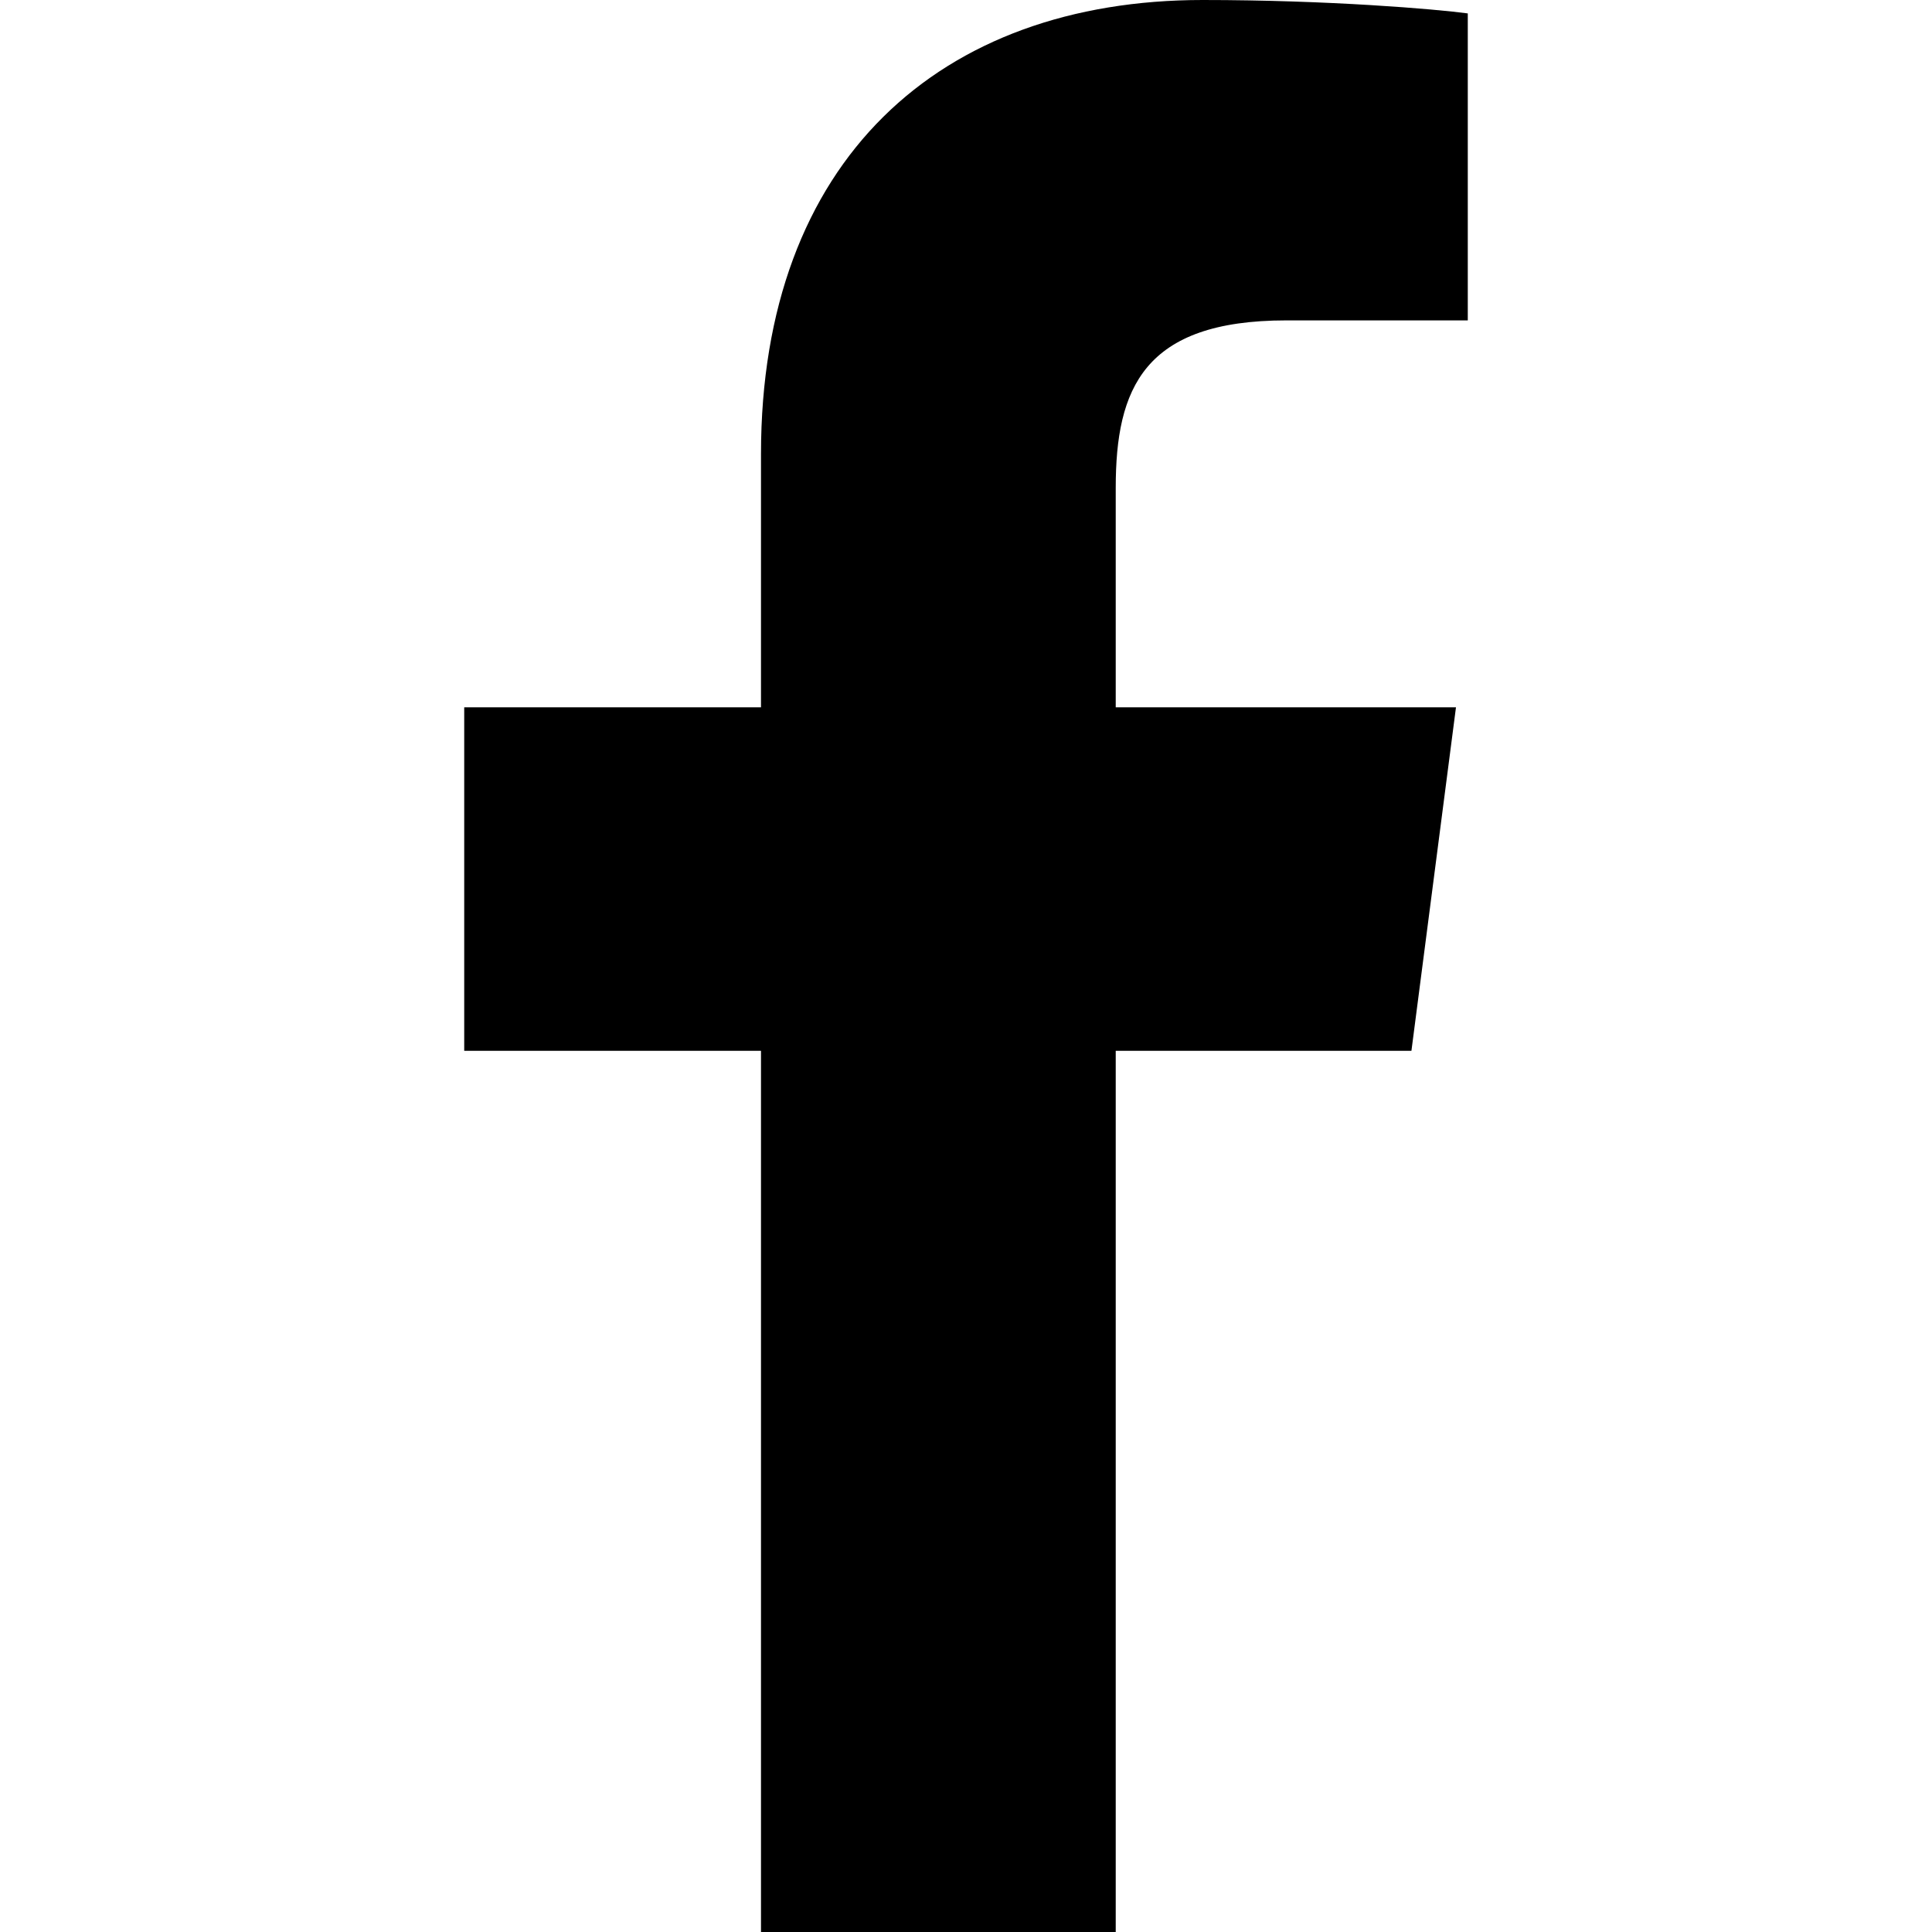
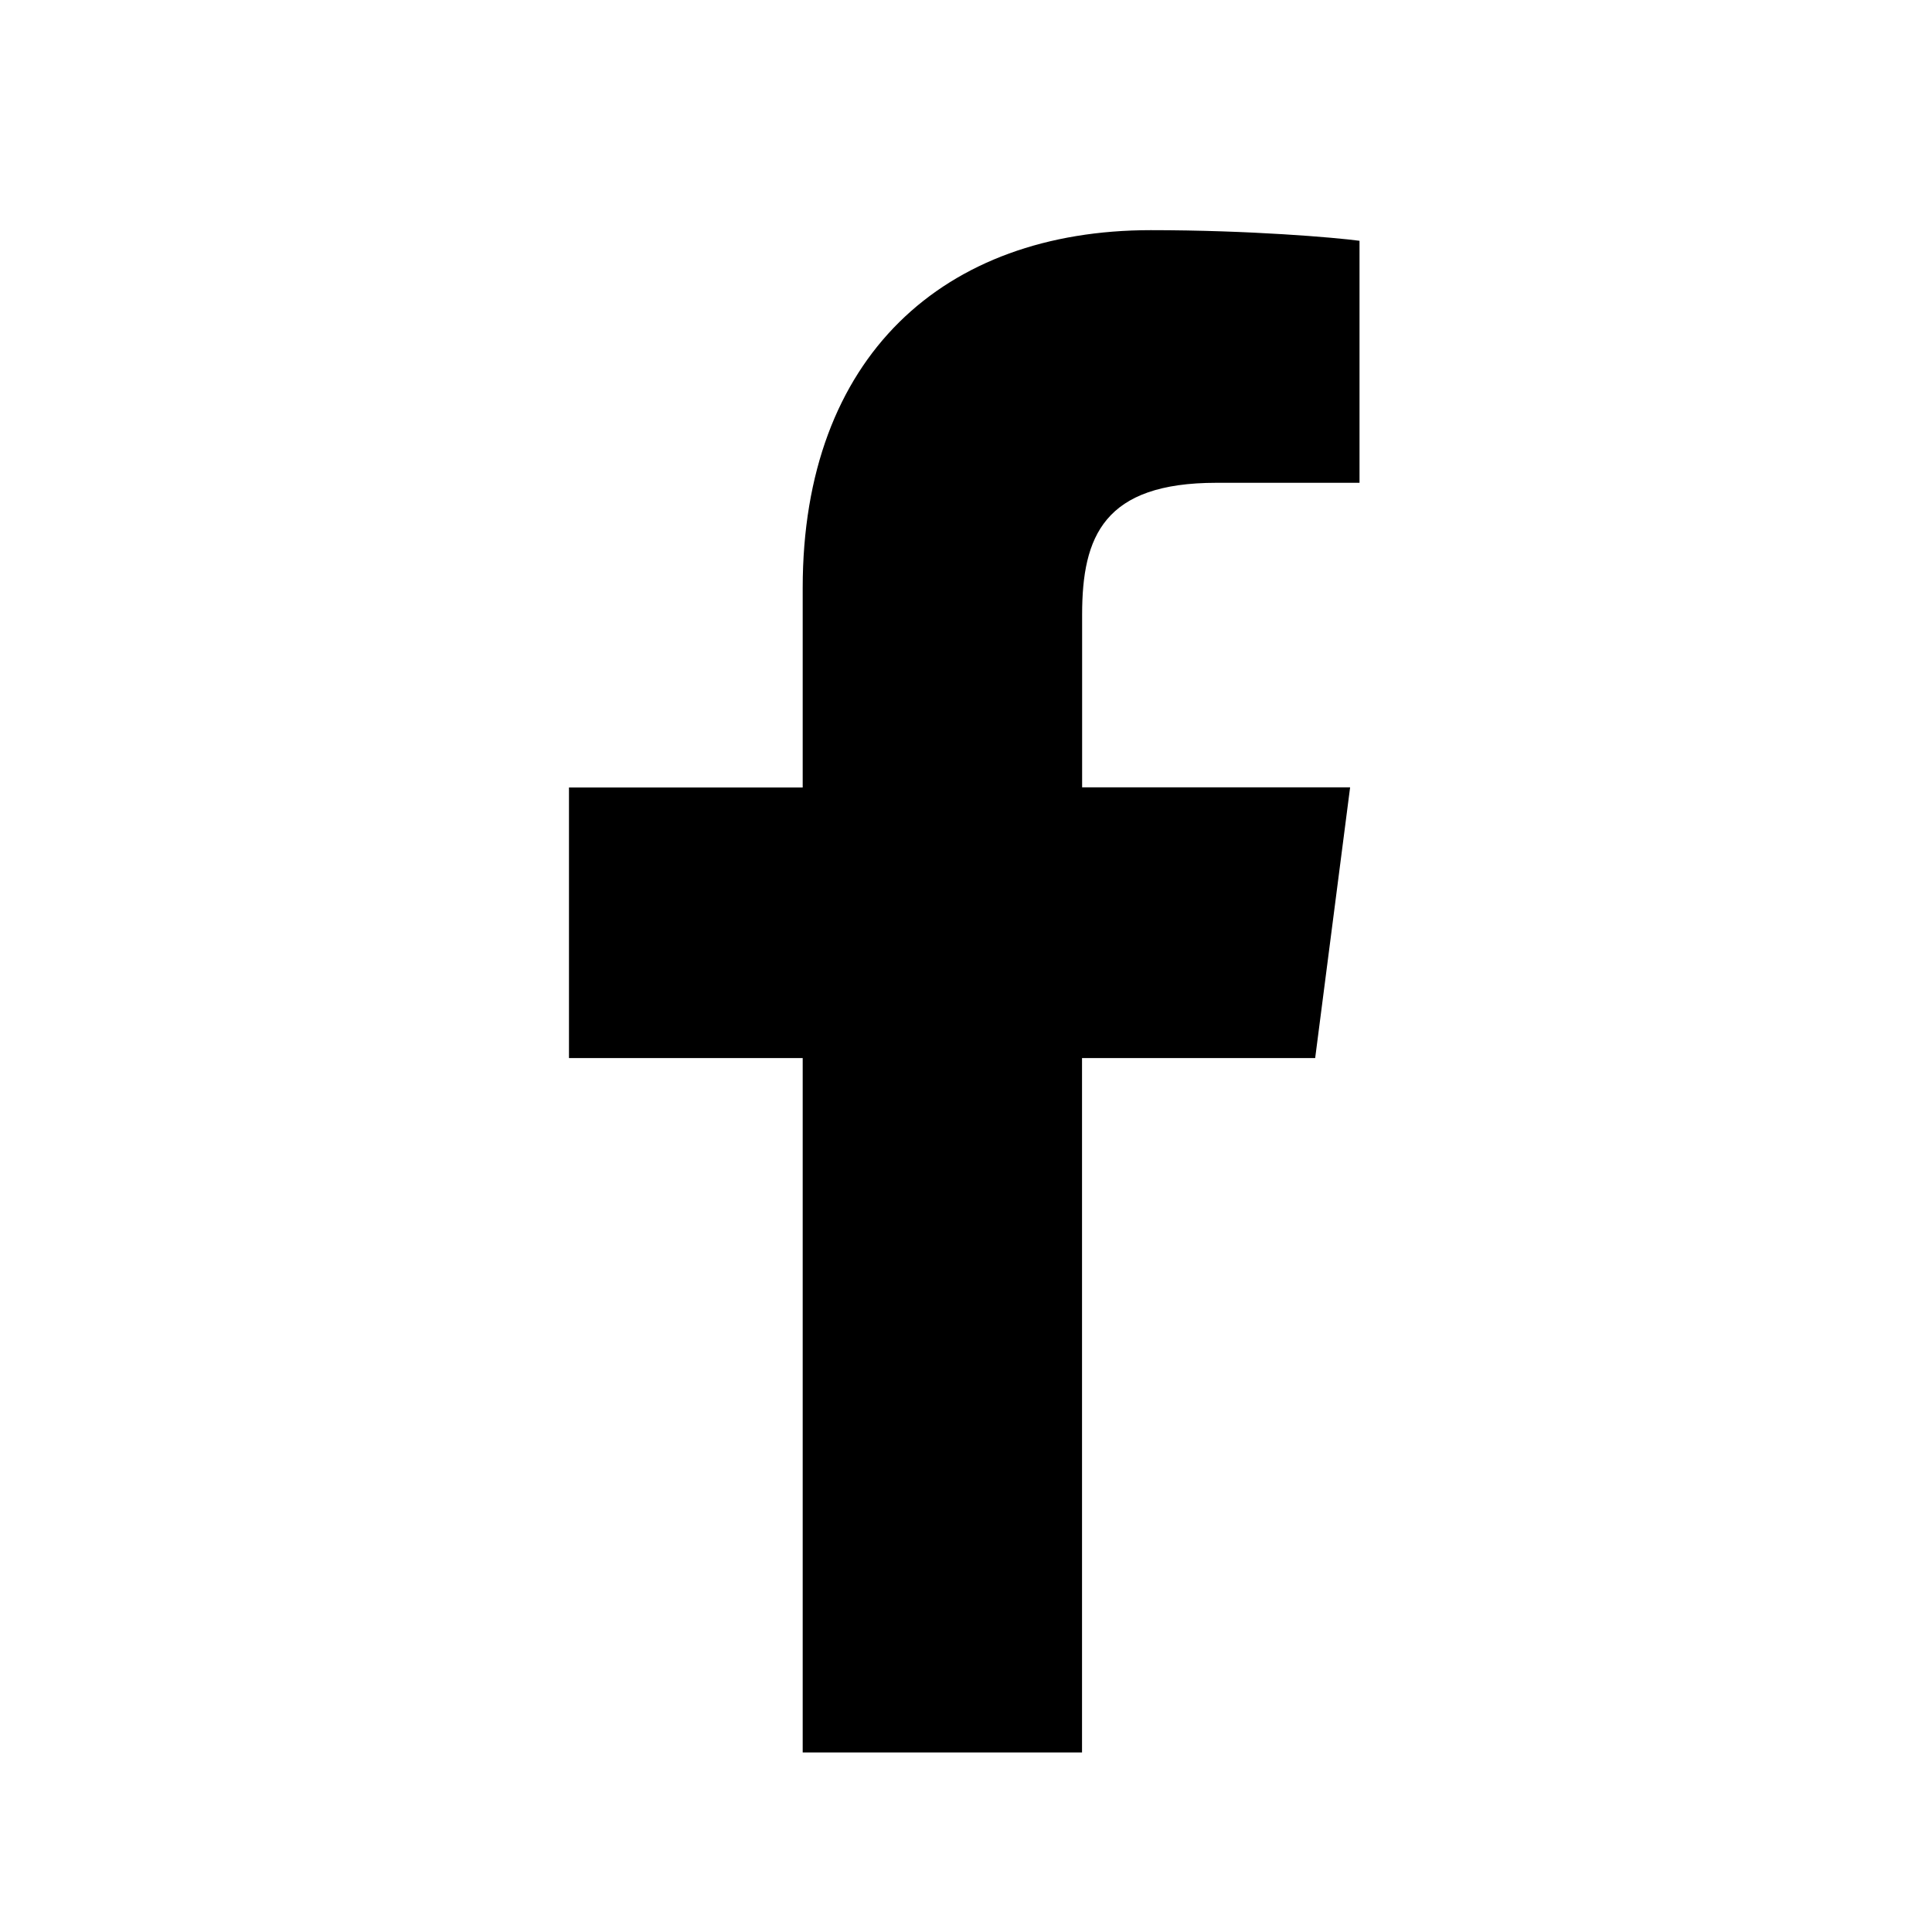
- <svg xmlns="http://www.w3.org/2000/svg" id="Layer_1" width="36" height="36" viewBox="0 0 36 36">
-   <path d="M26.3,19.58l.83-6.4h-6.34v-4.09c0-1.85,.52-3.12,3.18-3.12h3.38V.25c-.59-.08-2.59-.25-4.94-.25-4.89,0-8.23,2.98-8.23,8.46v4.72h-5.53v6.4h5.53v16.42h6.61V19.58h5.51Z" />
+ <svg xmlns="http://www.w3.org/2000/svg" version="1.1" viewBox="0 0 38 38">
+   <g>
+     <path fill="currentColor" d="M25.868,20.809l0.687-5.323h-5.271v-3.398c0-1.541,0.43-2.592,2.641-2.592h2.815v-4.76 c-0.487-0.065-2.158-0.209-4.107-0.209c-4.065,0-6.845,2.481-6.845,7.037v3.925h-4.597v5.322h4.597v13.658h5.494V20.811h4.585 L25.868,20.809L25.868,20.809z" />
+   </g>
</svg>
